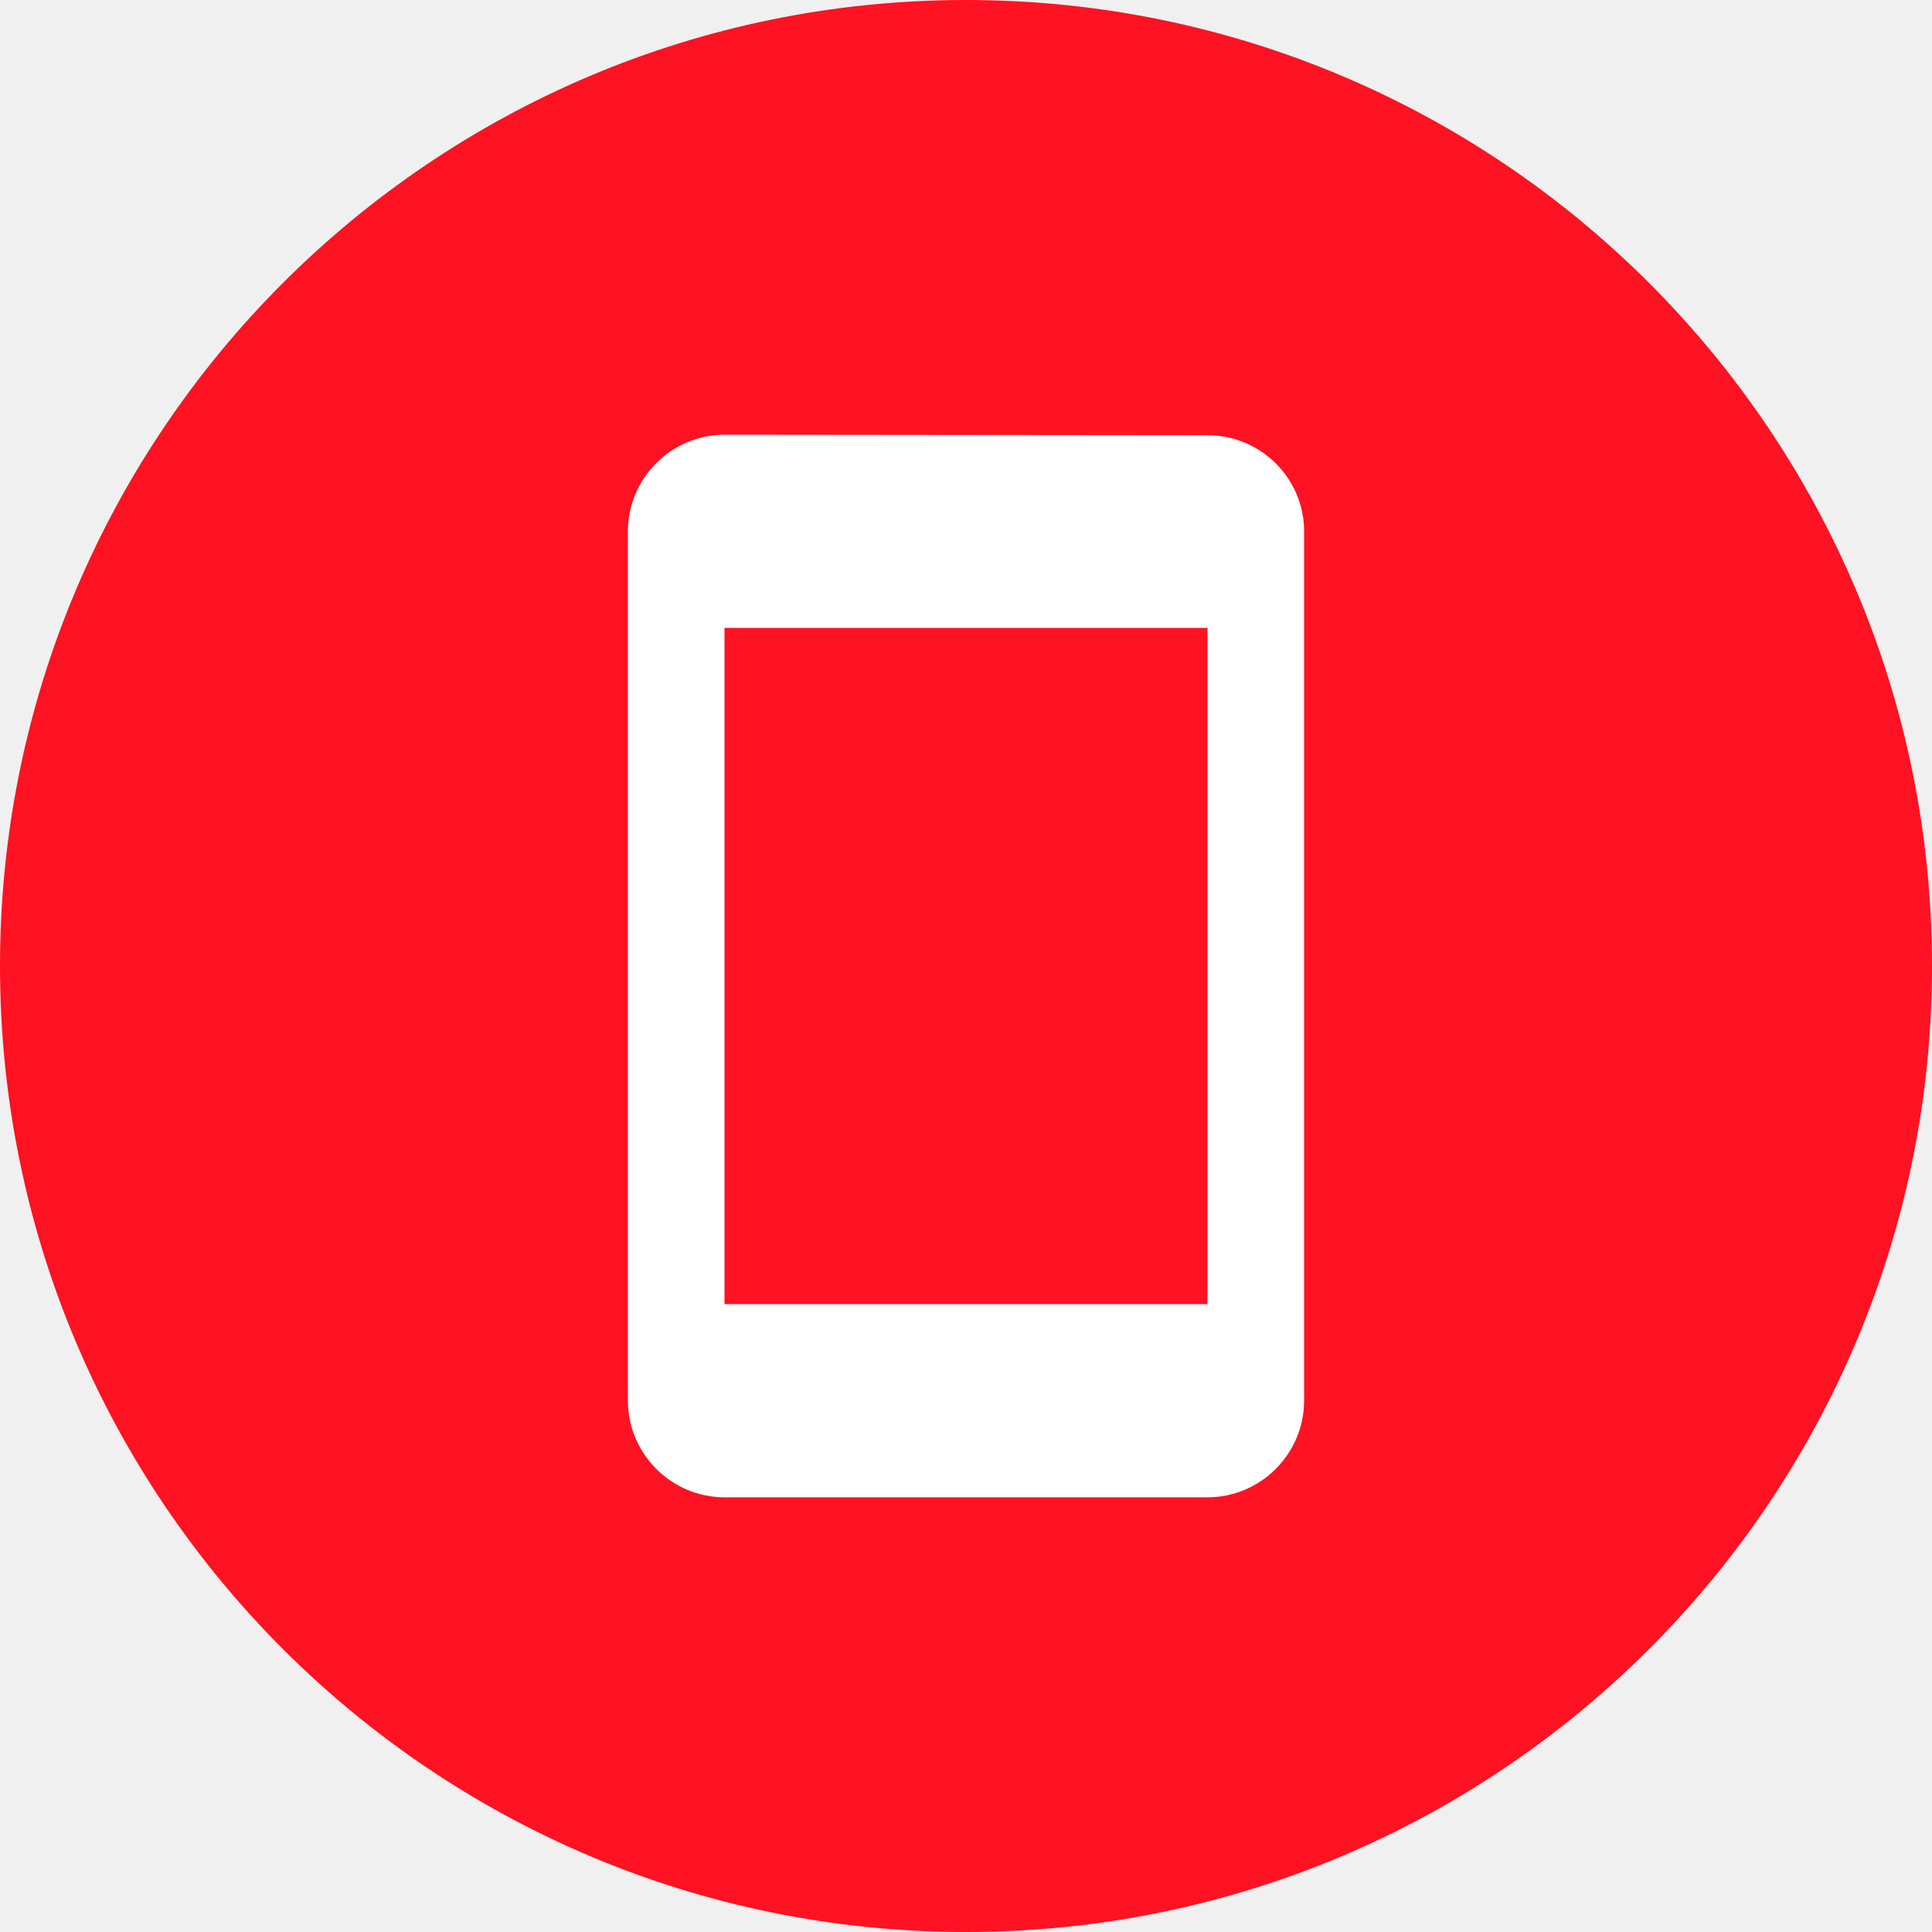
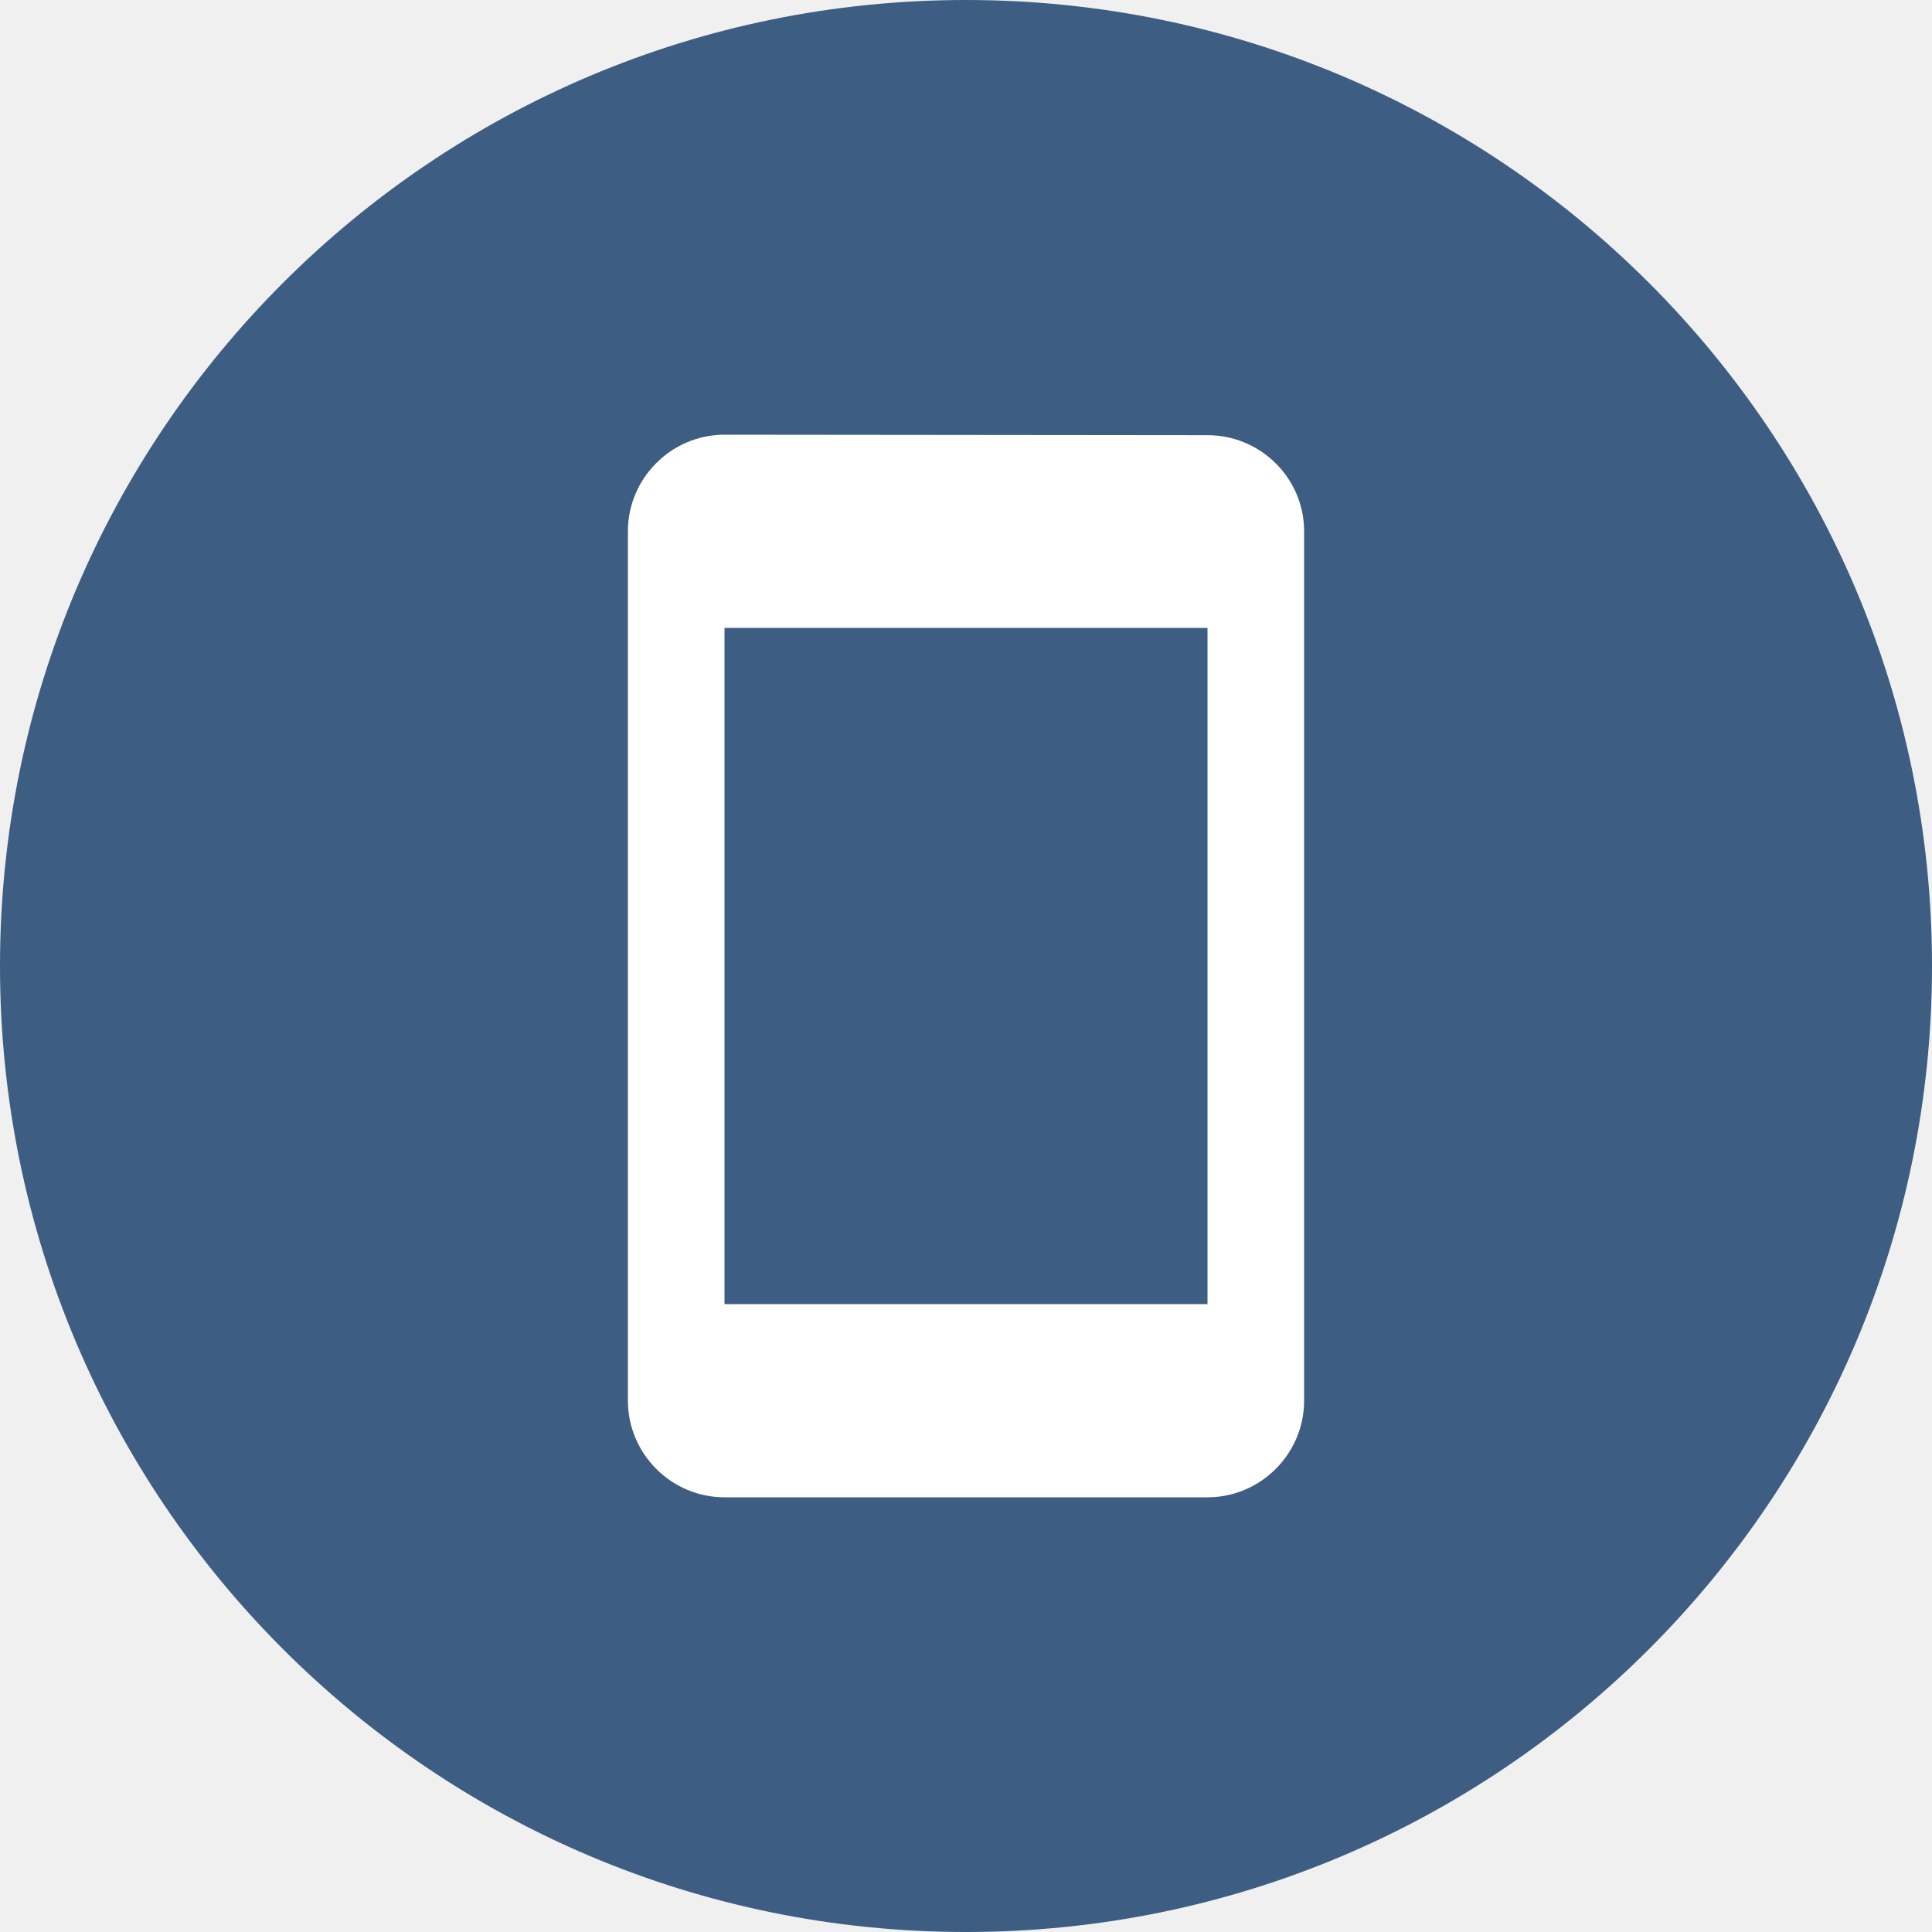
<svg xmlns="http://www.w3.org/2000/svg" width="80" height="80" viewBox="0 0 80 80" fill="none">
-   <rect width="80" height="80" rx="40" fill="#FF1221" />
+   <rect width="80" height="80" rx="40" fill="#3D5D83" />
  <path d="M50 18.02L30 18C27.8 18 26 19.8 26 22V58C26 60.2 27.8 62 30 62H50C52.2 62 54 60.2 54 58V22C54 19.8 52.2 18.02 50 18.02ZM50 54H30V26H50V54Z" fill="white" />
</svg>
